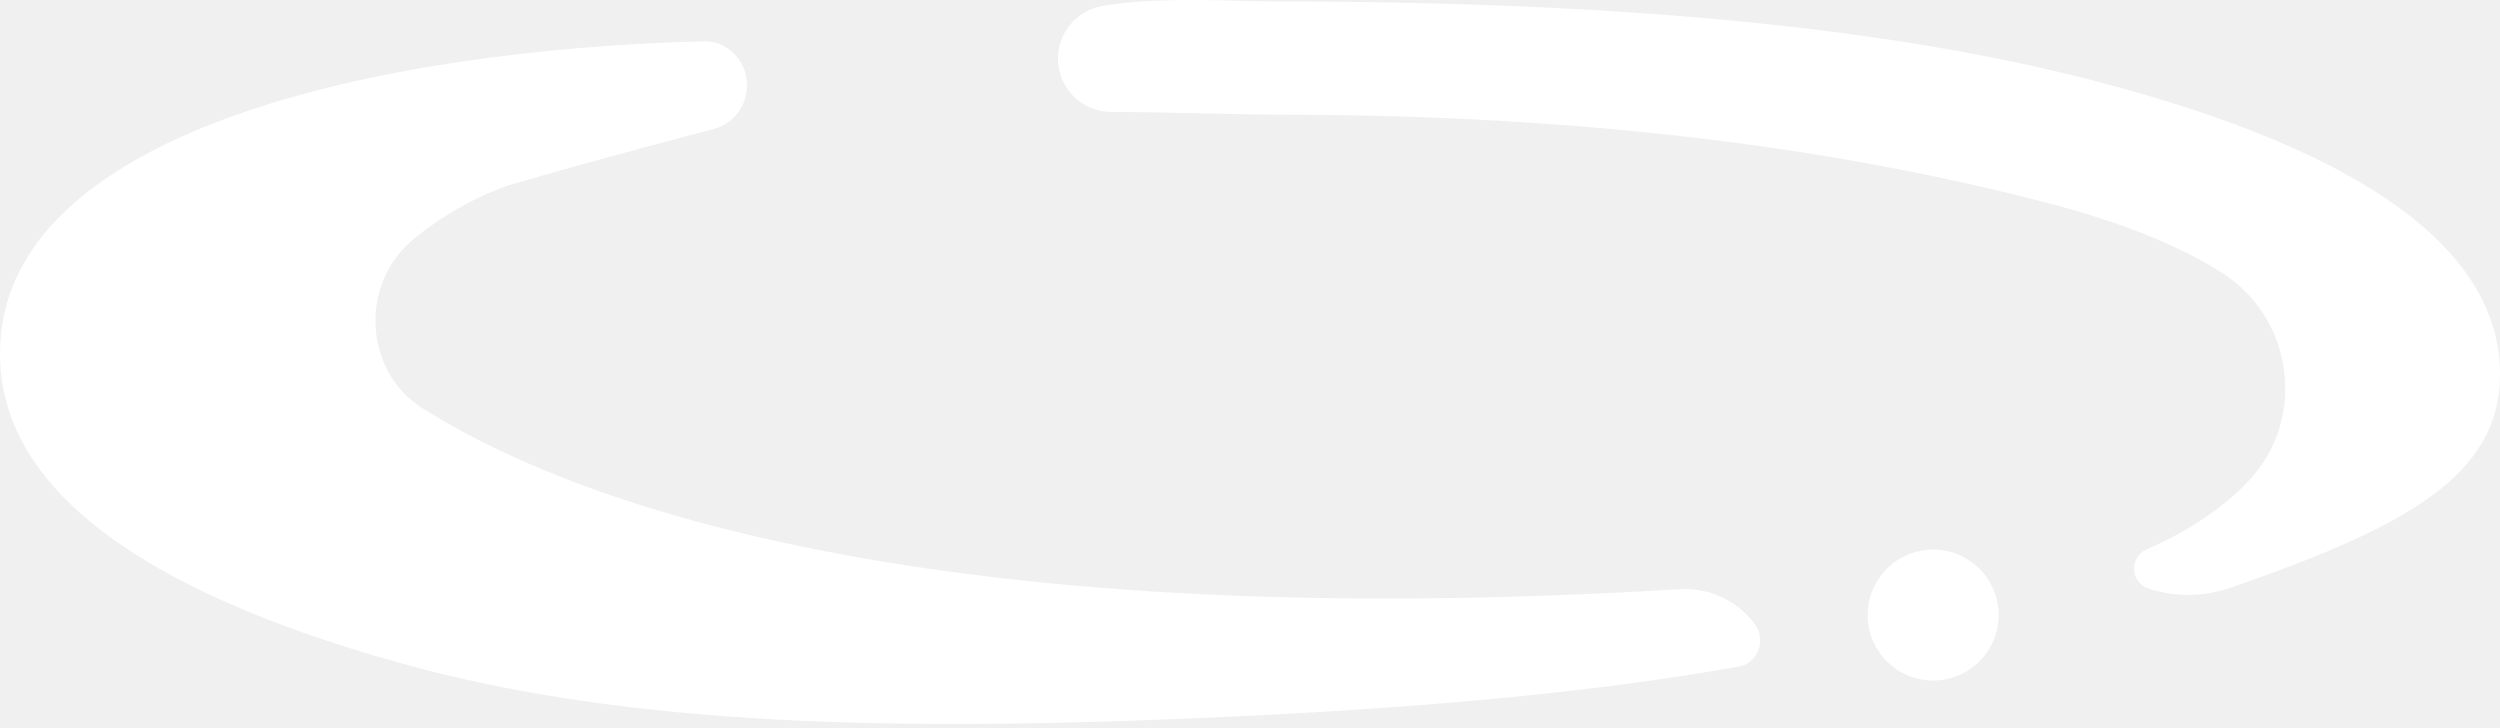
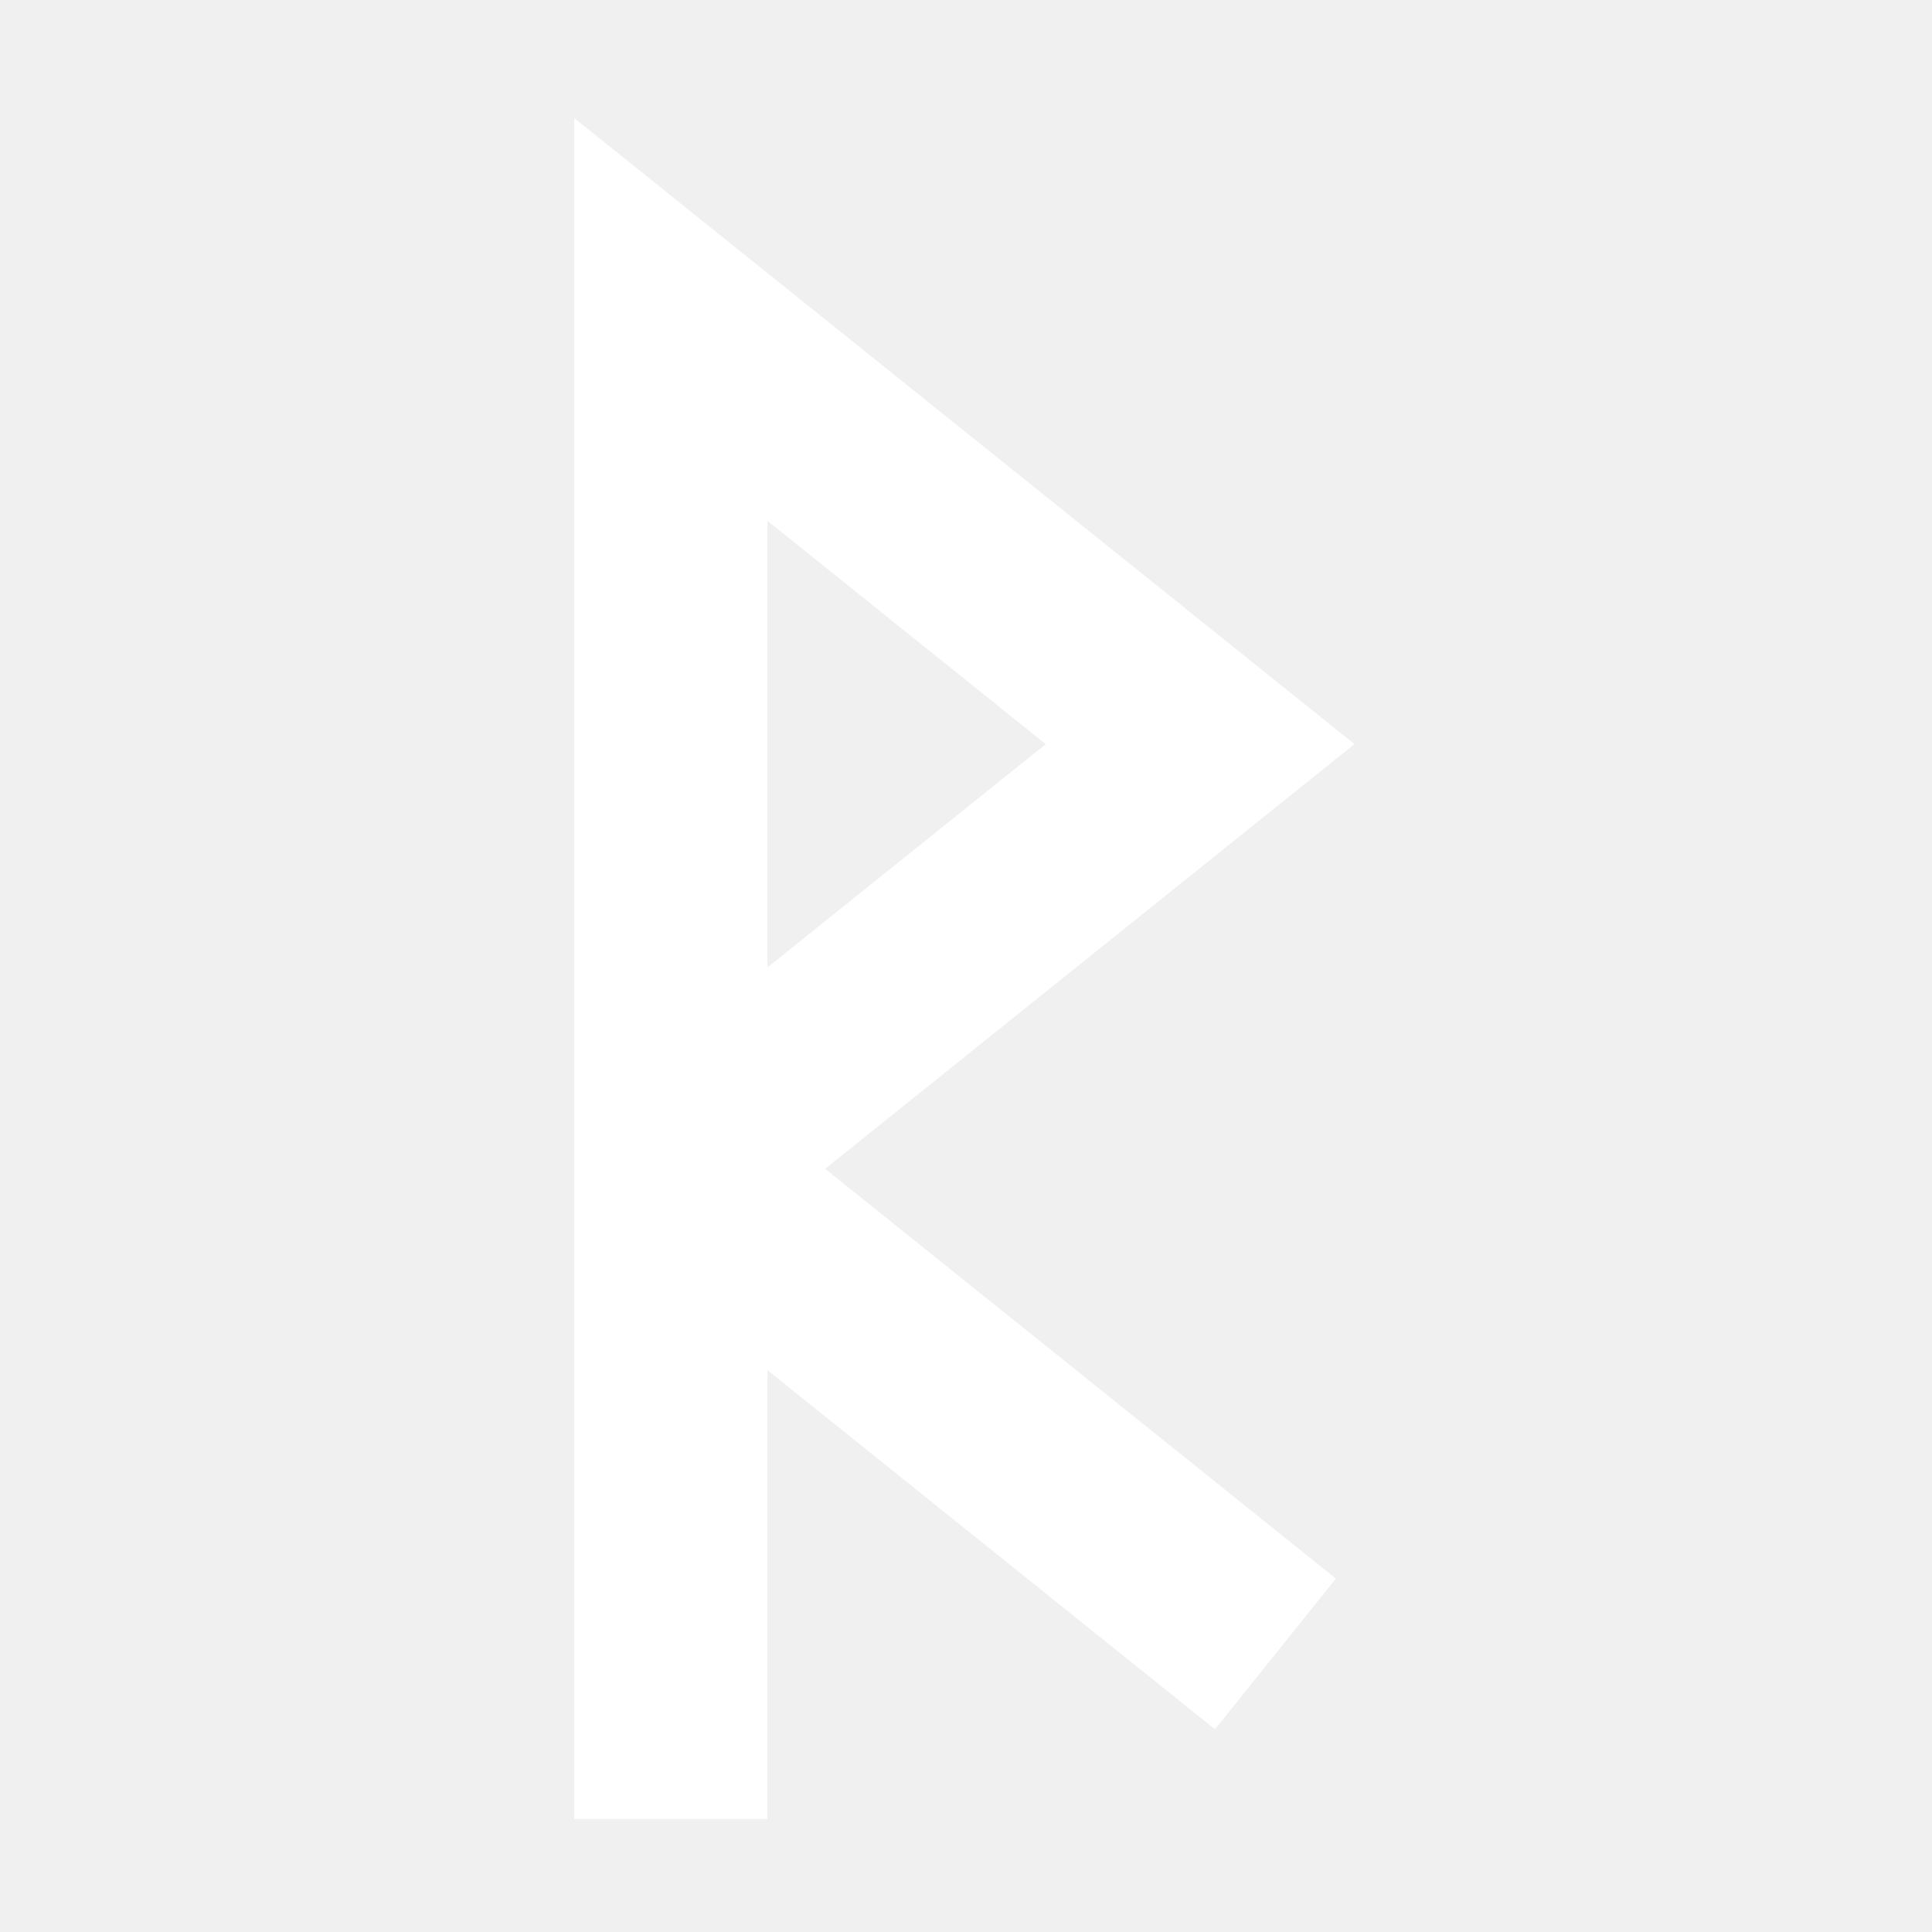
- <svg xmlns="http://www.w3.org/2000/svg" width="100%" height="100%" viewBox="0 0 512 149" version="1.1" xml:space="preserve" style="fill-rule:evenodd;clip-rule:evenodd;stroke-linejoin:round;stroke-miterlimit:2;">
-   <g transform="matrix(1,0,0,1,-42.5156,-438.56)">
-     <g transform="matrix(0.45915,0,0,0.45915,22.9946,237.195)">
-       <path d="M1000,683.6C996.418,685.163 994.18,688.78 994.383,692.682C994.586,696.584 997.188,699.952 1000.91,701.131C1012.73,704.955 1025.48,704.83 1037.22,700.78C1115.95,673.639 1157.62,650.53 1157.62,605.6C1157.62,550.147 1097.34,506.225 978.509,475.08C876.959,448.478 750.559,439.174 608.009,439.174C593.384,439.174 558.79,436.83 533.876,441.306C526.024,442.763 519.427,448.06 516.31,455.408C513.193,462.76 513.97,471.185 518.384,477.842C522.794,484.495 530.251,488.494 538.236,488.487C561.181,488.487 595.119,489.706 612.322,489.706C749.082,489.706 861.602,504.378 957.552,529.55C992.708,538.785 1016.87,549.659 1033.3,560.019C1065.27,580.128 1071.65,624.8 1045.98,652.527C1035.9,663.402 1021.21,674.371 999.998,683.605L1000,683.6Z" style="fill:white;fill-rule:nonzero;" />
-       <path d="M933.98,712.9C933.98,729.029 920.906,742.103 904.777,742.103C888.648,742.103 875.574,729.029 875.574,712.9C875.574,696.771 888.648,683.697 904.777,683.697C920.906,683.697 933.98,696.771 933.98,712.9" style="fill:white;fill-rule:nonzero;" />
-       <path d="M587.6,758.41C668.553,754.707 749.15,748.238 818.34,735.816C826.778,734.293 830.481,723.675 825.067,716.668C817.278,706.391 804.895,700.648 792.02,701.34C443.53,722.598 289.14,657.793 230.6,620.41C205.17,604.168 202.873,566.129 225.912,546.16C238.689,535.371 253.295,526.961 269.037,521.316C277.311,518.972 285.443,516.628 293.529,514.285C321.654,506.433 346.873,499.754 360.935,496.051C364.31,495.156 367.388,493.383 369.861,490.914C372.33,488.441 374.103,485.363 374.998,481.988C378.373,469.144 369.045,456.676 356.576,456.98C214.006,460.566 42.516,496.168 42.516,596.32C42.516,655.031 102.797,701.51 221.626,734.46C323.016,762.796 445.316,764.952 587.606,758.413L587.6,758.41Z" style="fill:white;fill-rule:nonzero;" />
-     </g>
-   </g>
+ <svg xmlns="http://www.w3.org/2000/svg" width="512pt" height="512pt" version="1.1" viewBox="0 0 512 512">
+   <path d="m152.18 31.289v450.76h51.199v-118.94l118.61 95.168 32.039-39.934-135.35-108.6 140.27-112.55zm51.199 106.73 73.754 59.184-73.754 59.18z" fill="#fff" />
</svg>
